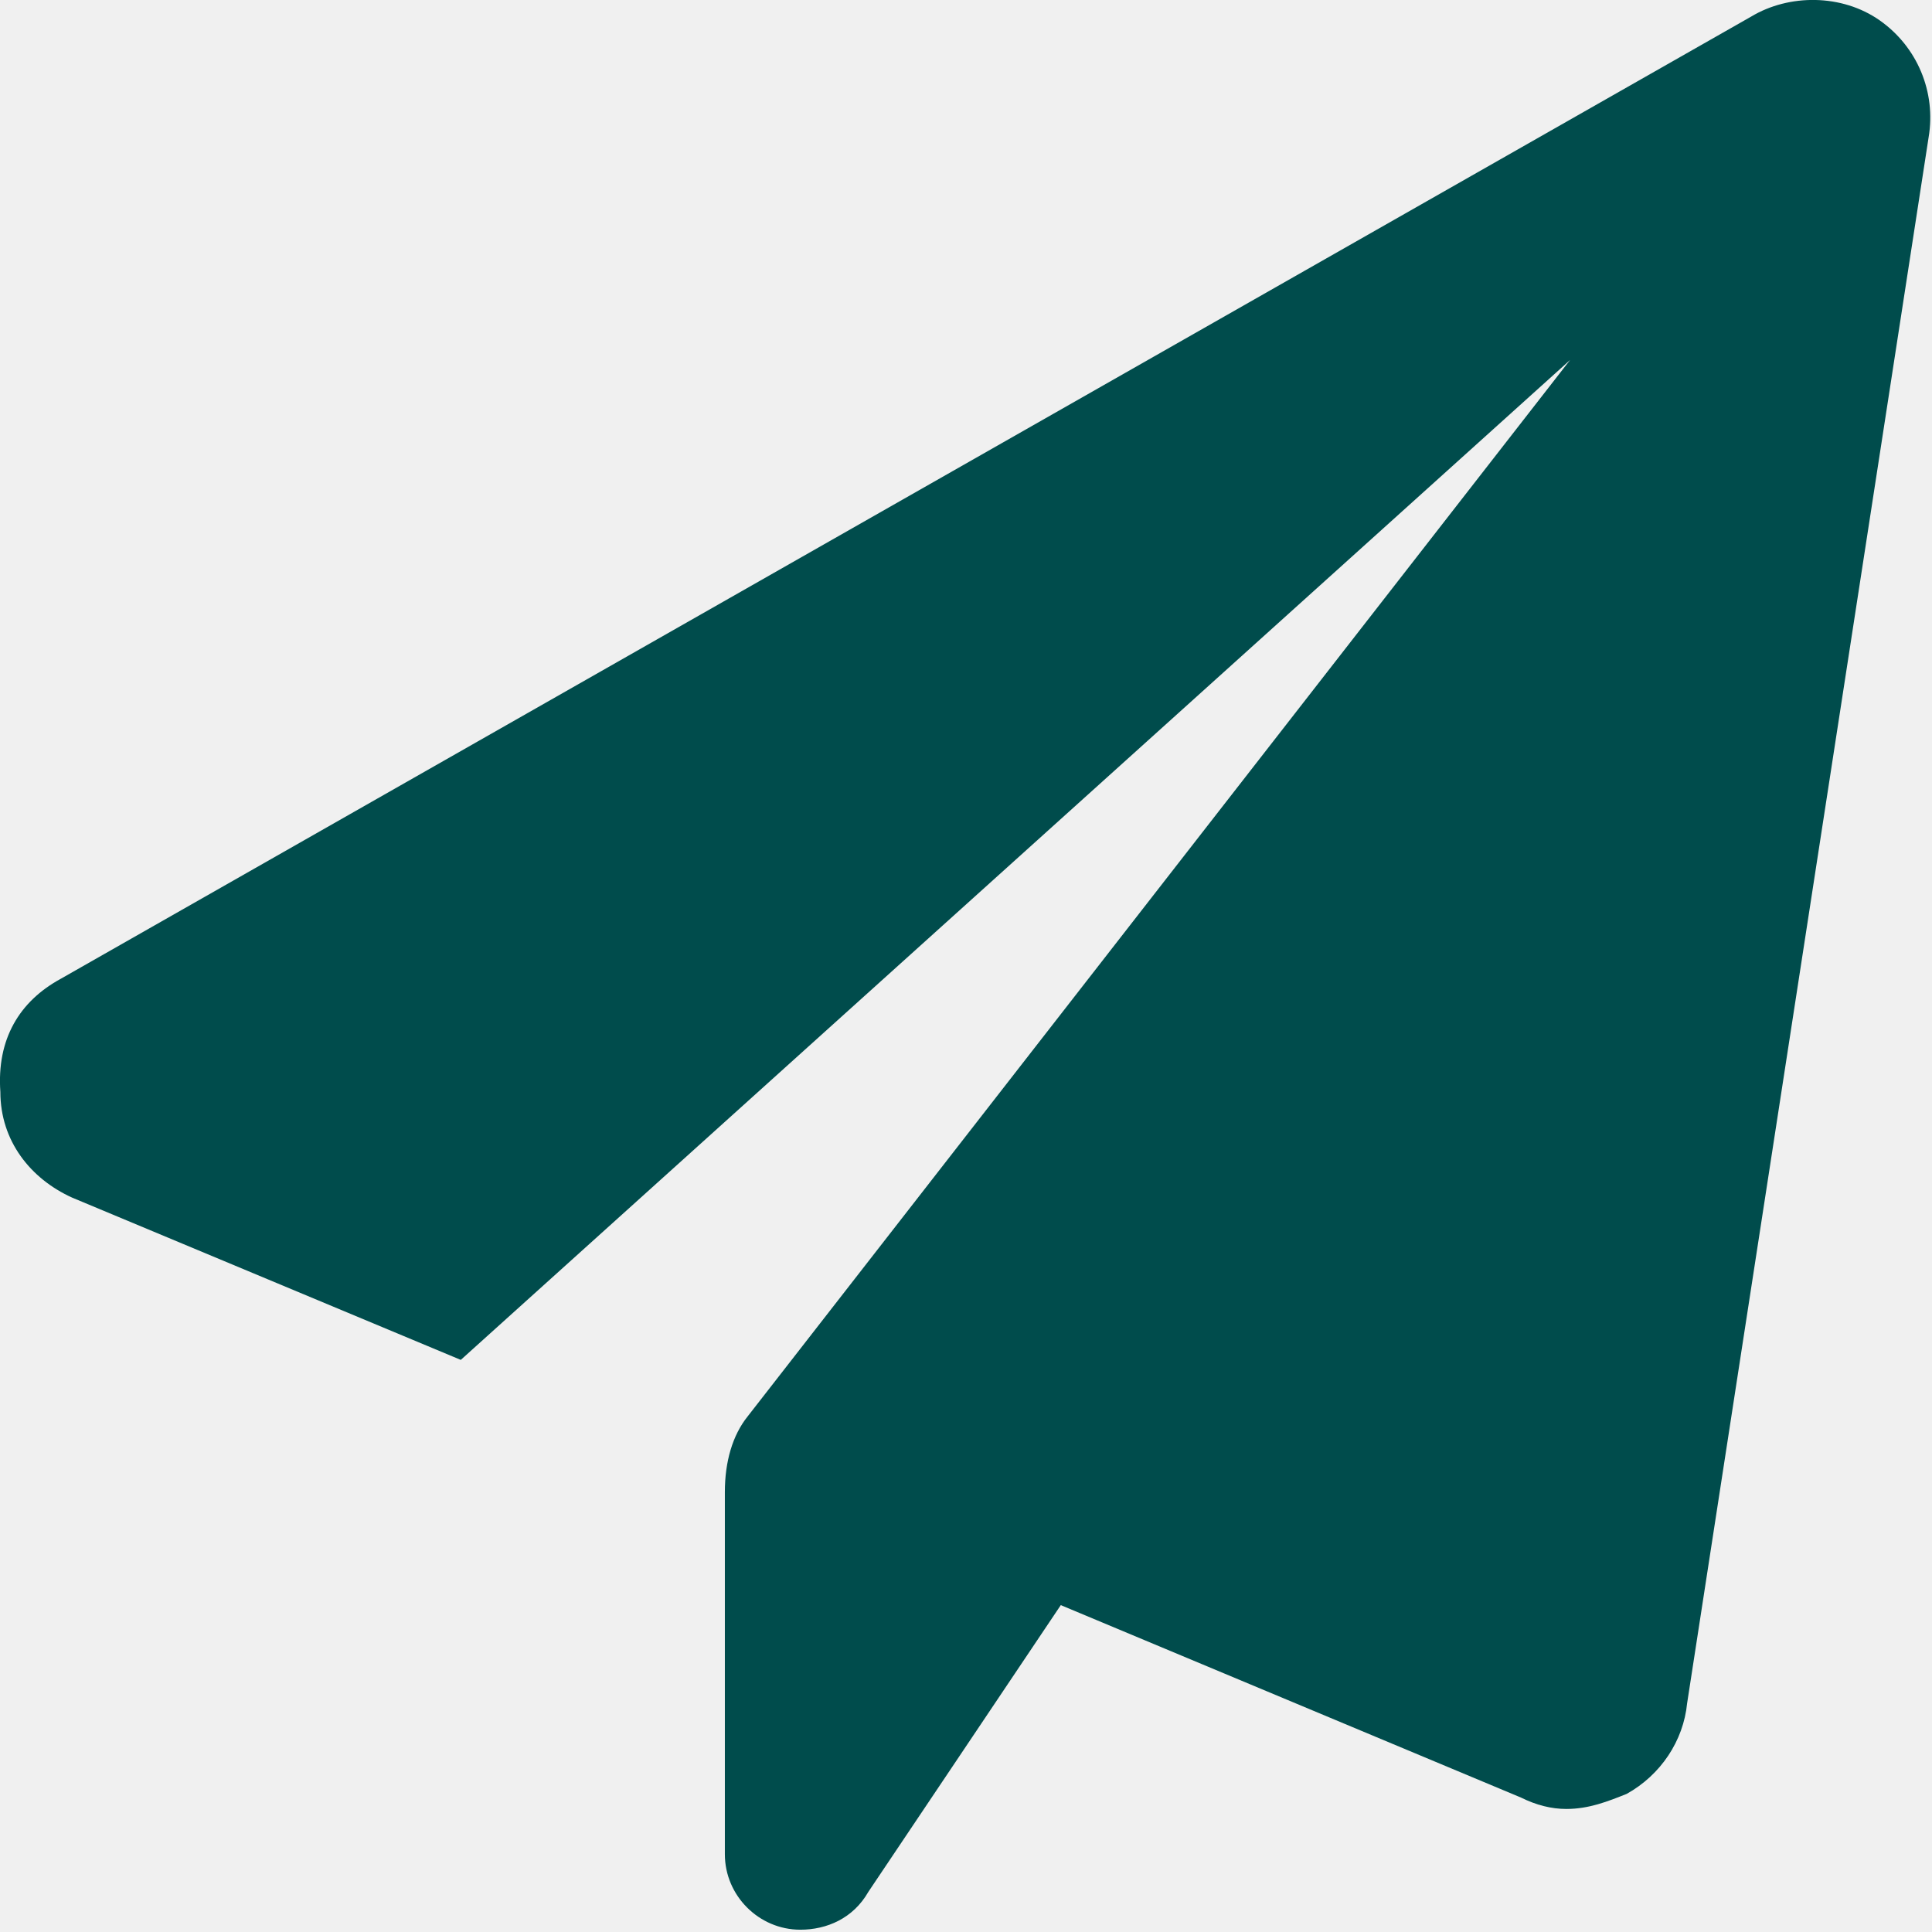
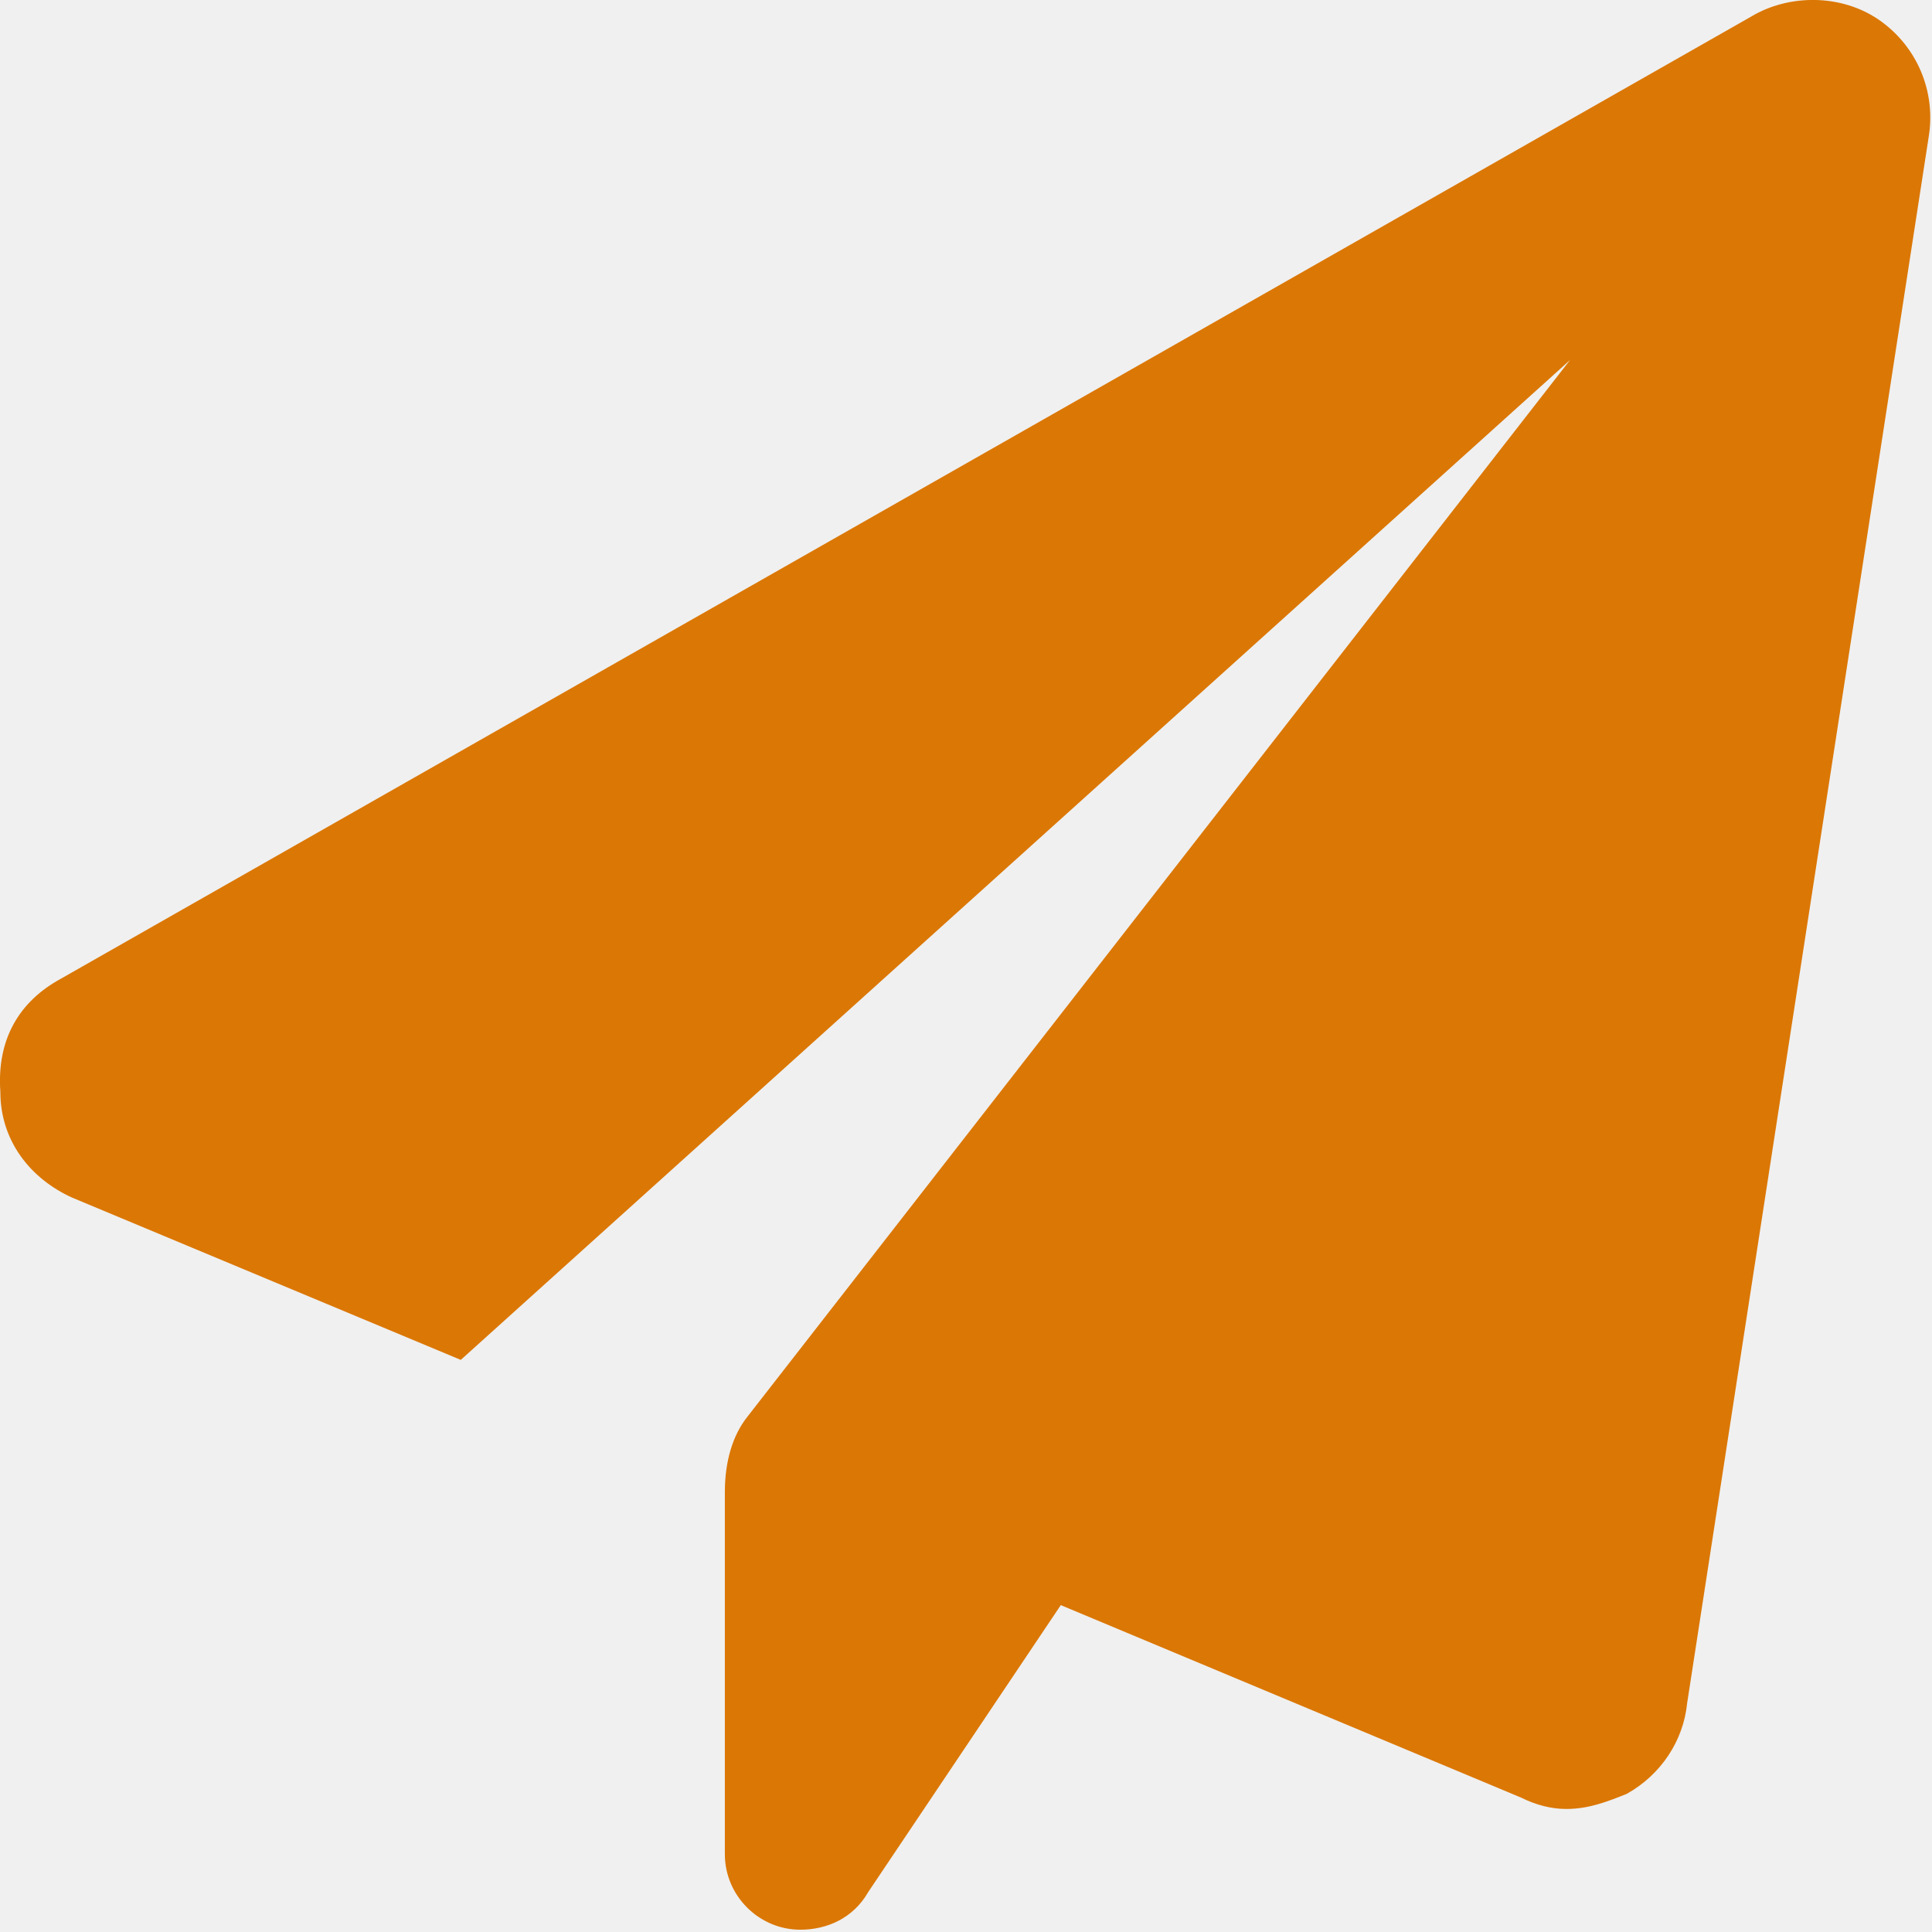
<svg xmlns="http://www.w3.org/2000/svg" width="16" height="16" viewBox="0 0 16 16" fill="none">
-   <g clip-path="url(#clip0_1428_4008)">
-     <path d="M15.972 1.137L13.972 14.106C13.941 14.418 13.753 14.699 13.472 14.856C13.316 14.918 13.16 14.981 12.972 14.981C12.847 14.981 12.722 14.949 12.597 14.887L8.785 13.293L7.191 15.668C7.066 15.887 6.847 15.981 6.628 15.981C6.285 15.981 6.003 15.699 6.003 15.356V12.356C6.003 12.106 6.066 11.887 6.191 11.731L13.003 2.981L3.816 11.262L0.597 9.918C0.253 9.762 0.003 9.449 0.003 9.043C-0.028 8.606 0.16 8.293 0.503 8.106L14.503 0.137C14.816 -0.051 15.253 -0.051 15.566 0.168C15.878 0.387 16.035 0.762 15.972 1.137Z" fill="#004C4C" />
+   <g clip-path="url(#clip0_1938_8301)">
+     <path d="M15.972 1.137L13.972 14.106C13.941 14.418 13.753 14.699 13.472 14.856C13.316 14.918 13.16 14.981 12.972 14.981C12.847 14.981 12.722 14.949 12.597 14.887L8.785 13.293L7.191 15.668C7.066 15.887 6.847 15.981 6.628 15.981C6.285 15.981 6.003 15.699 6.003 15.356V12.356C6.003 12.106 6.066 11.887 6.191 11.731L13.003 2.981L3.816 11.262L0.597 9.918C0.253 9.762 0.003 9.449 0.003 9.043C-0.028 8.606 0.16 8.293 0.503 8.106L14.503 0.137C14.816 -0.051 15.253 -0.051 15.566 0.168C15.878 0.387 16.035 0.762 15.972 1.137Z" fill="#DB7704" />
  </g>
  <defs>
-     <clipPath id="clip0_1428_4008">
+     <clipPath id="clip0_1938_8301">
      <rect width="16" height="16" fill="white" />
    </clipPath>
  </defs>
</svg>
